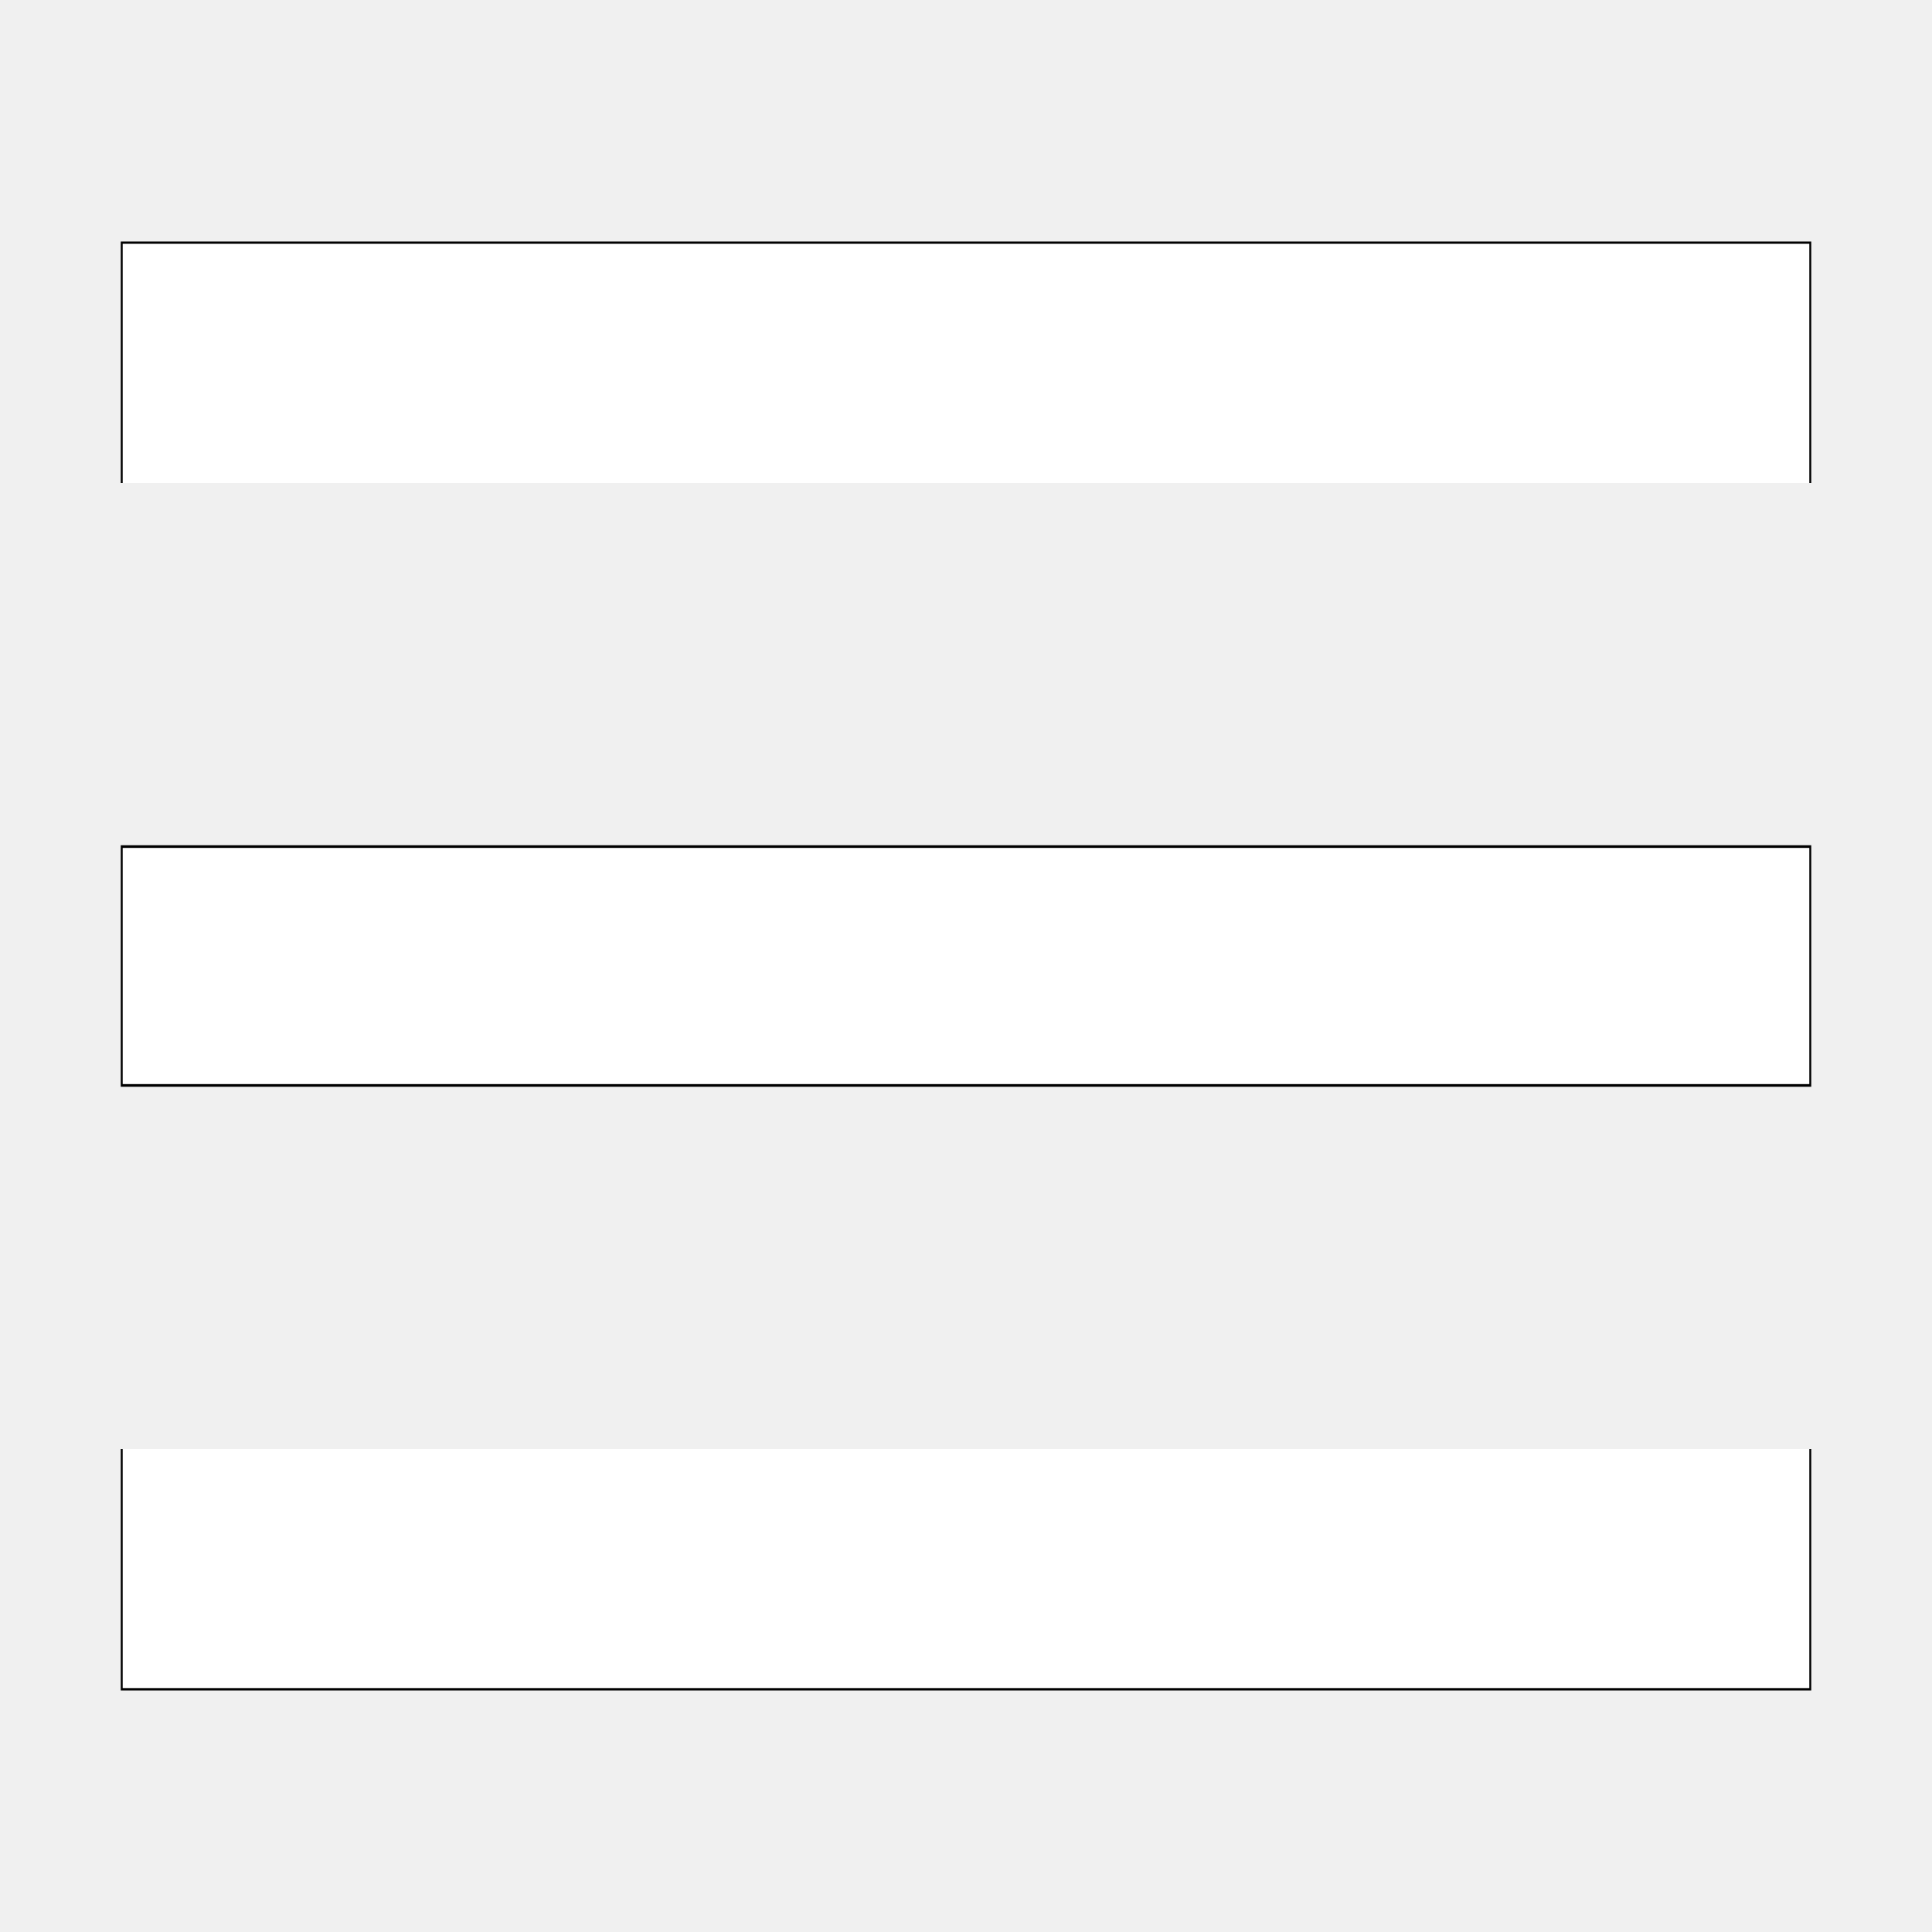
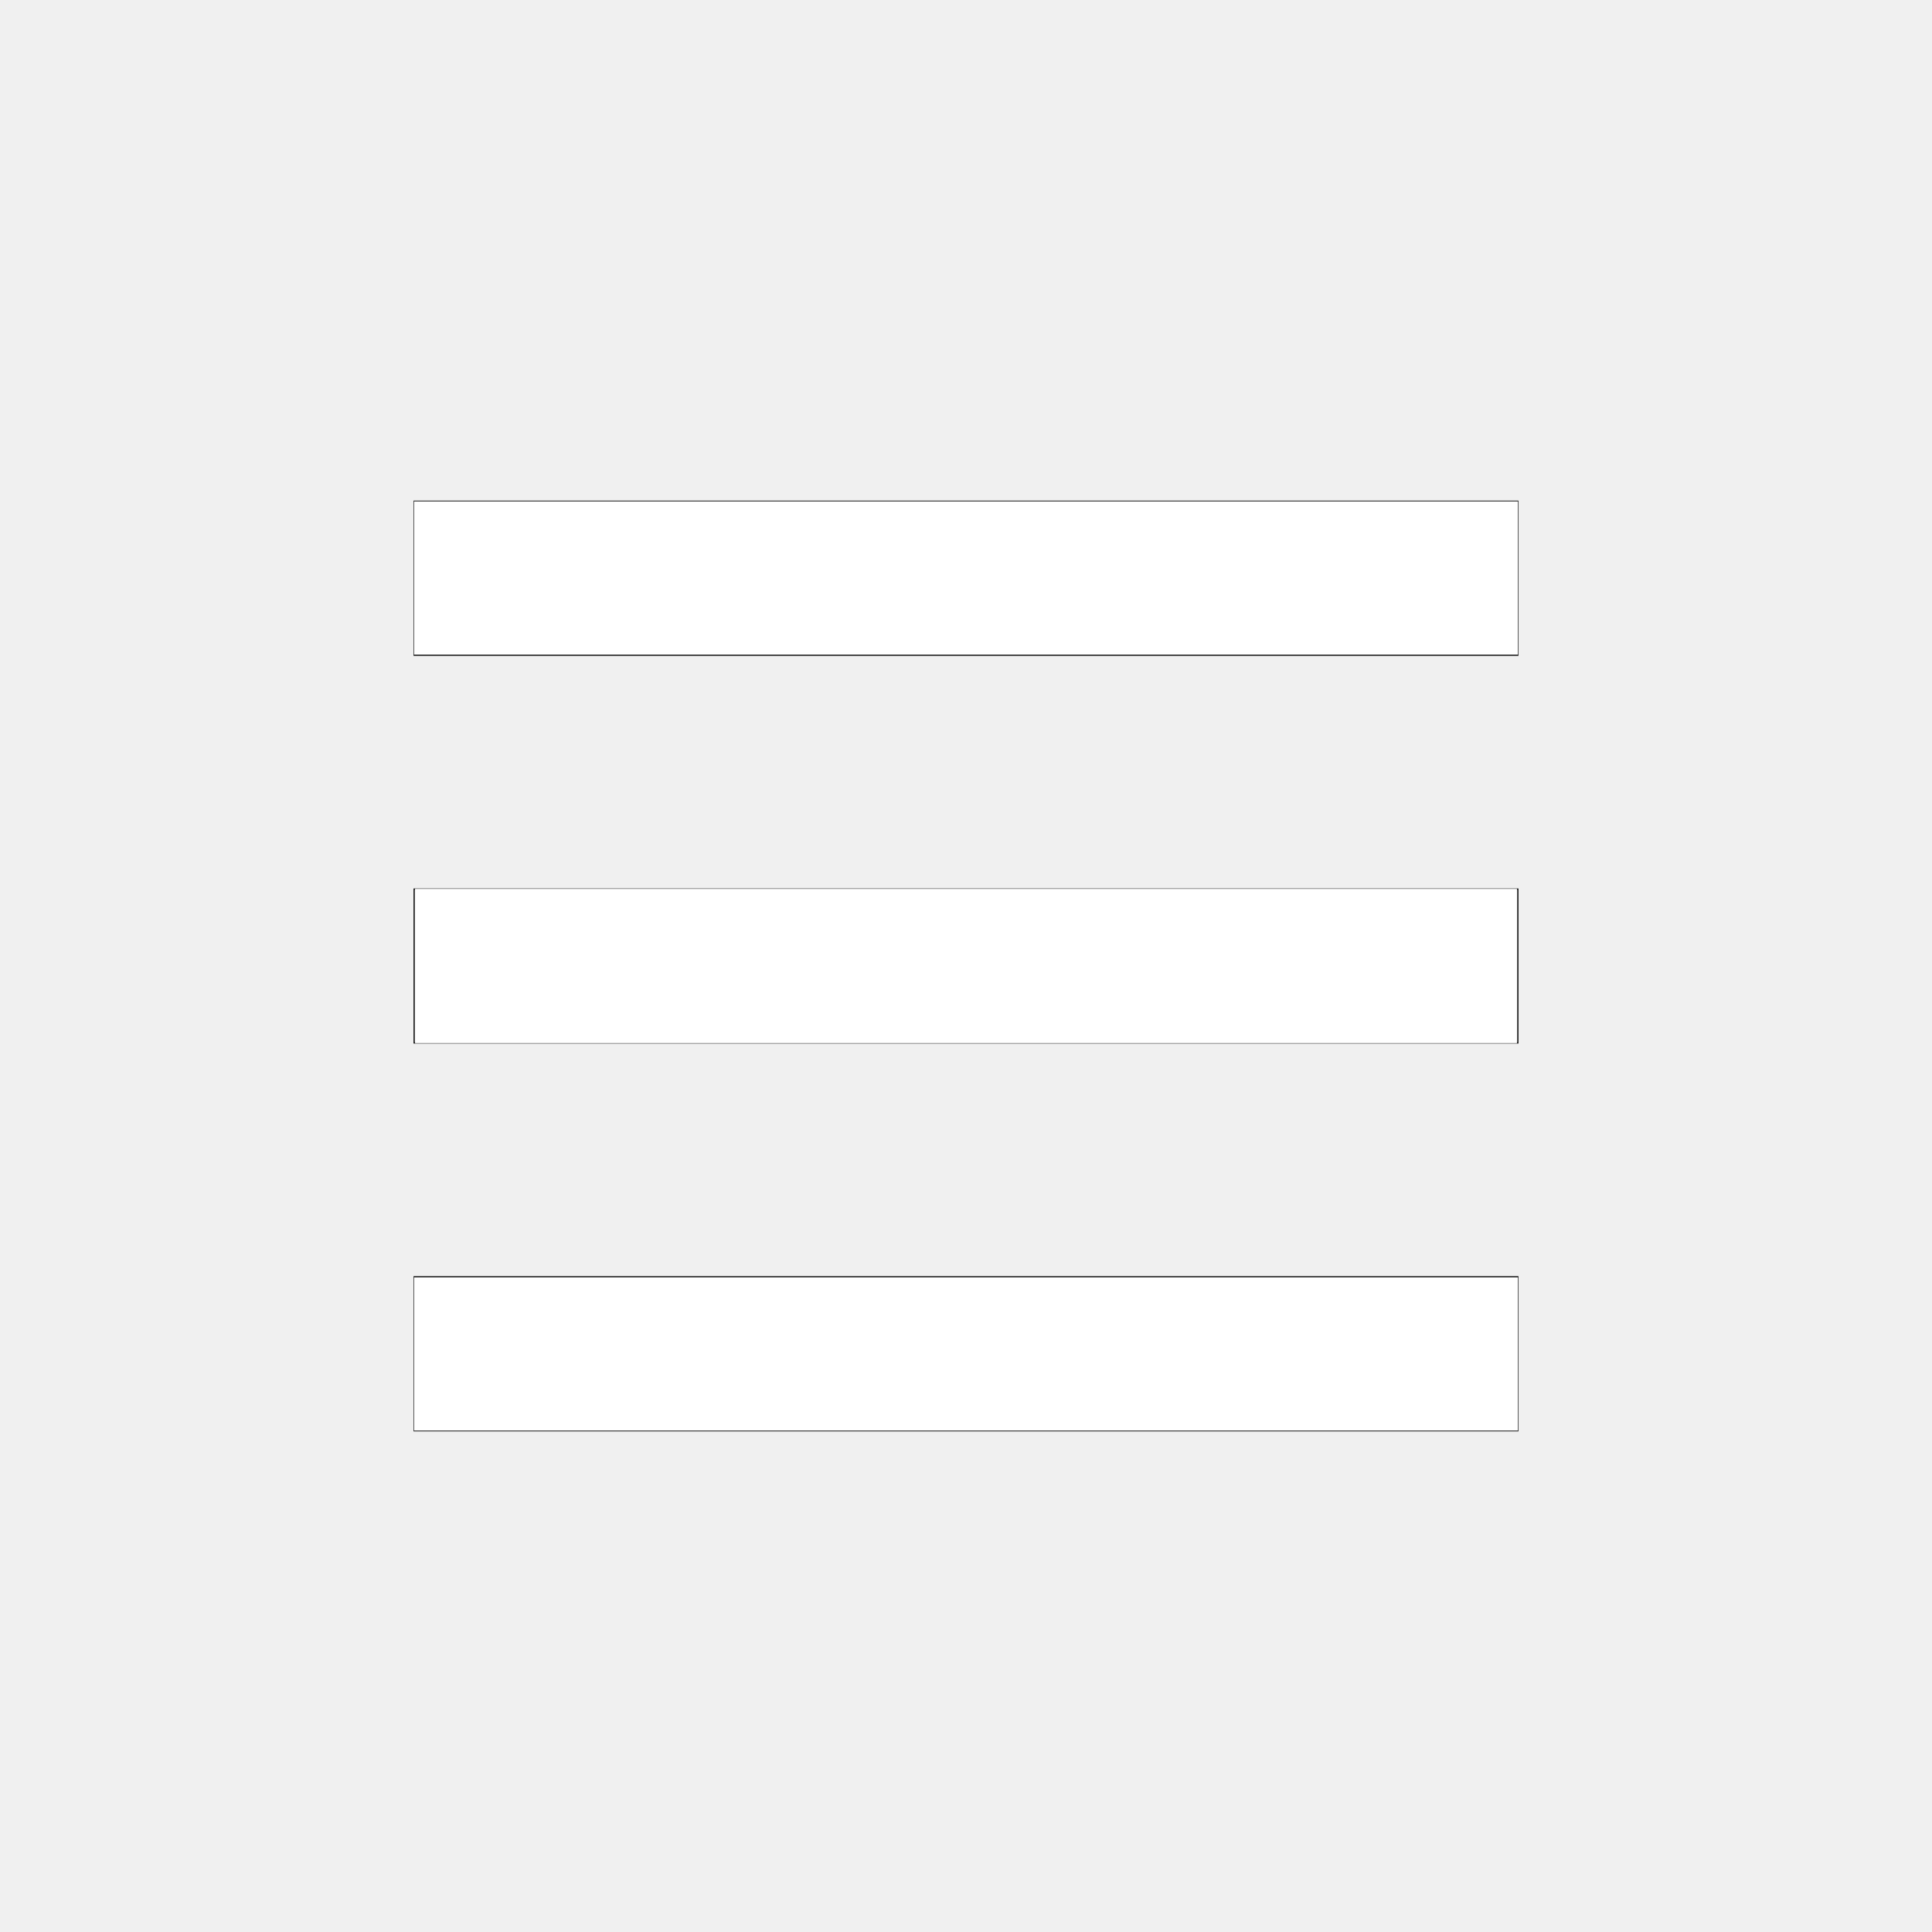
<svg xmlns="http://www.w3.org/2000/svg" width="16px" height="16px" viewBox="0 0 16 16" version="1.1" id="svg5">
  <defs id="defs9" />
  <rect width="16" height="16" id="icon-bound" fill="none" />
-   <path d="M1,9h14V7H1V9z M1,14h14v-2H1V14z M1,2v2h14V2H1z" id="path3" />
-   <path style="fill:#ffffff;stroke:none;stroke-width:0.025" d="M 1.016,3.01 V 2.019 H 8 14.984 V 3.01 4 H 8 1.016 Z" id="path863" />
-   <path style="fill:#ffffff;stroke:none;stroke-width:0.025" d="M 1.016,8 V 7.022 H 8 14.984 V 8 8.978 H 8 1.016 Z" id="path939" />
-   <path style="fill:#ffffff;stroke:none;stroke-width:0.025" d="M 1.016,12.99 V 12 H 8 14.984 v 0.99 0.99 H 8 1.016 Z" id="path1015" />
+   <path d="M 3.425,8.642 H 12.575 V 7.358 H 3.425 Z m 0,3.212 H 12.575 V 10.569 H 3.425 Z m 0,-7.708 V 5.431 H 12.575 V 4.146 Z" id="path3" style="stroke-width:0.648" />
+   <path style="fill:#ffffff;stroke:none;stroke-width:0.016" d="M 3.436,8 V 7.364 H 8 12.564 V 8 8.636 H 8 3.436 Z" id="path863" />
+   <path style="fill:#ffffff;stroke:none;stroke-width:0.016" d="M 3.436,8 V 7.372 H 8 12.564 V 8 8.628 H 8 3.436 Z" id="path939" />
+   <path style="fill:#ffffff;stroke:none;stroke-width:0.016" d="M 3.436,8 V 7.364 H 8 12.564 V 8 8.636 H 8 3.436 Z" id="path1015" />
+   <path style="fill:#a0a0a0;stroke:none;stroke-width:0.021" d="M 3.438,8 V 7.364 H 8 12.562 V 8 8.636 H 8 3.438 Z" id="path899" />
+   <path style="fill:#a0a0a0;stroke:none;stroke-width:0.021" d="M 3.438,8 V 7.364 H 8 12.562 V 8 8.636 H 8 3.438 Z" id="path938" />
+   <path style="fill:#a0a0a0;stroke:none;stroke-width:0.021" d="M 3.438,8 V 7.364 H 8 12.562 V 8 8.636 H 8 3.438 Z" id="path977" />
+   <path style="fill:#a0a0a0;stroke:none;stroke-width:0.021" d="M 3.438,8 V 7.364 H 8 12.562 V 8 8.636 H 8 3.438 Z" id="path1016" />
+   <path style="fill:#ffffff;stroke:none;stroke-width:0.021" d="M 3.438,8 V 7.364 H 8 12.562 V 8 8.636 H 8 3.438 Z" id="path1055" />
+   <path style="fill:#ffffff;stroke:none;stroke-width:0.021" d="m 3.438,8 v -0.636 h 4.562 4.562 v 0.636 0.636 H 8 3.438 Z" id="path1168" />
+   <path style="fill:#ffffff;stroke:none;stroke-width:0.025" d="M 3.429,4.787 V 4.152 H 8 12.571 V 4.787 5.422 H 8 3.429 Z" id="path1375" />
+   <path style="fill:#ffffff;stroke:none;stroke-width:0.025" d="m 3.429,11.213 v -0.635 H 8 12.571 v 0.635 0.635 H 8 3.429 Z" id="path1451" />
</svg>
